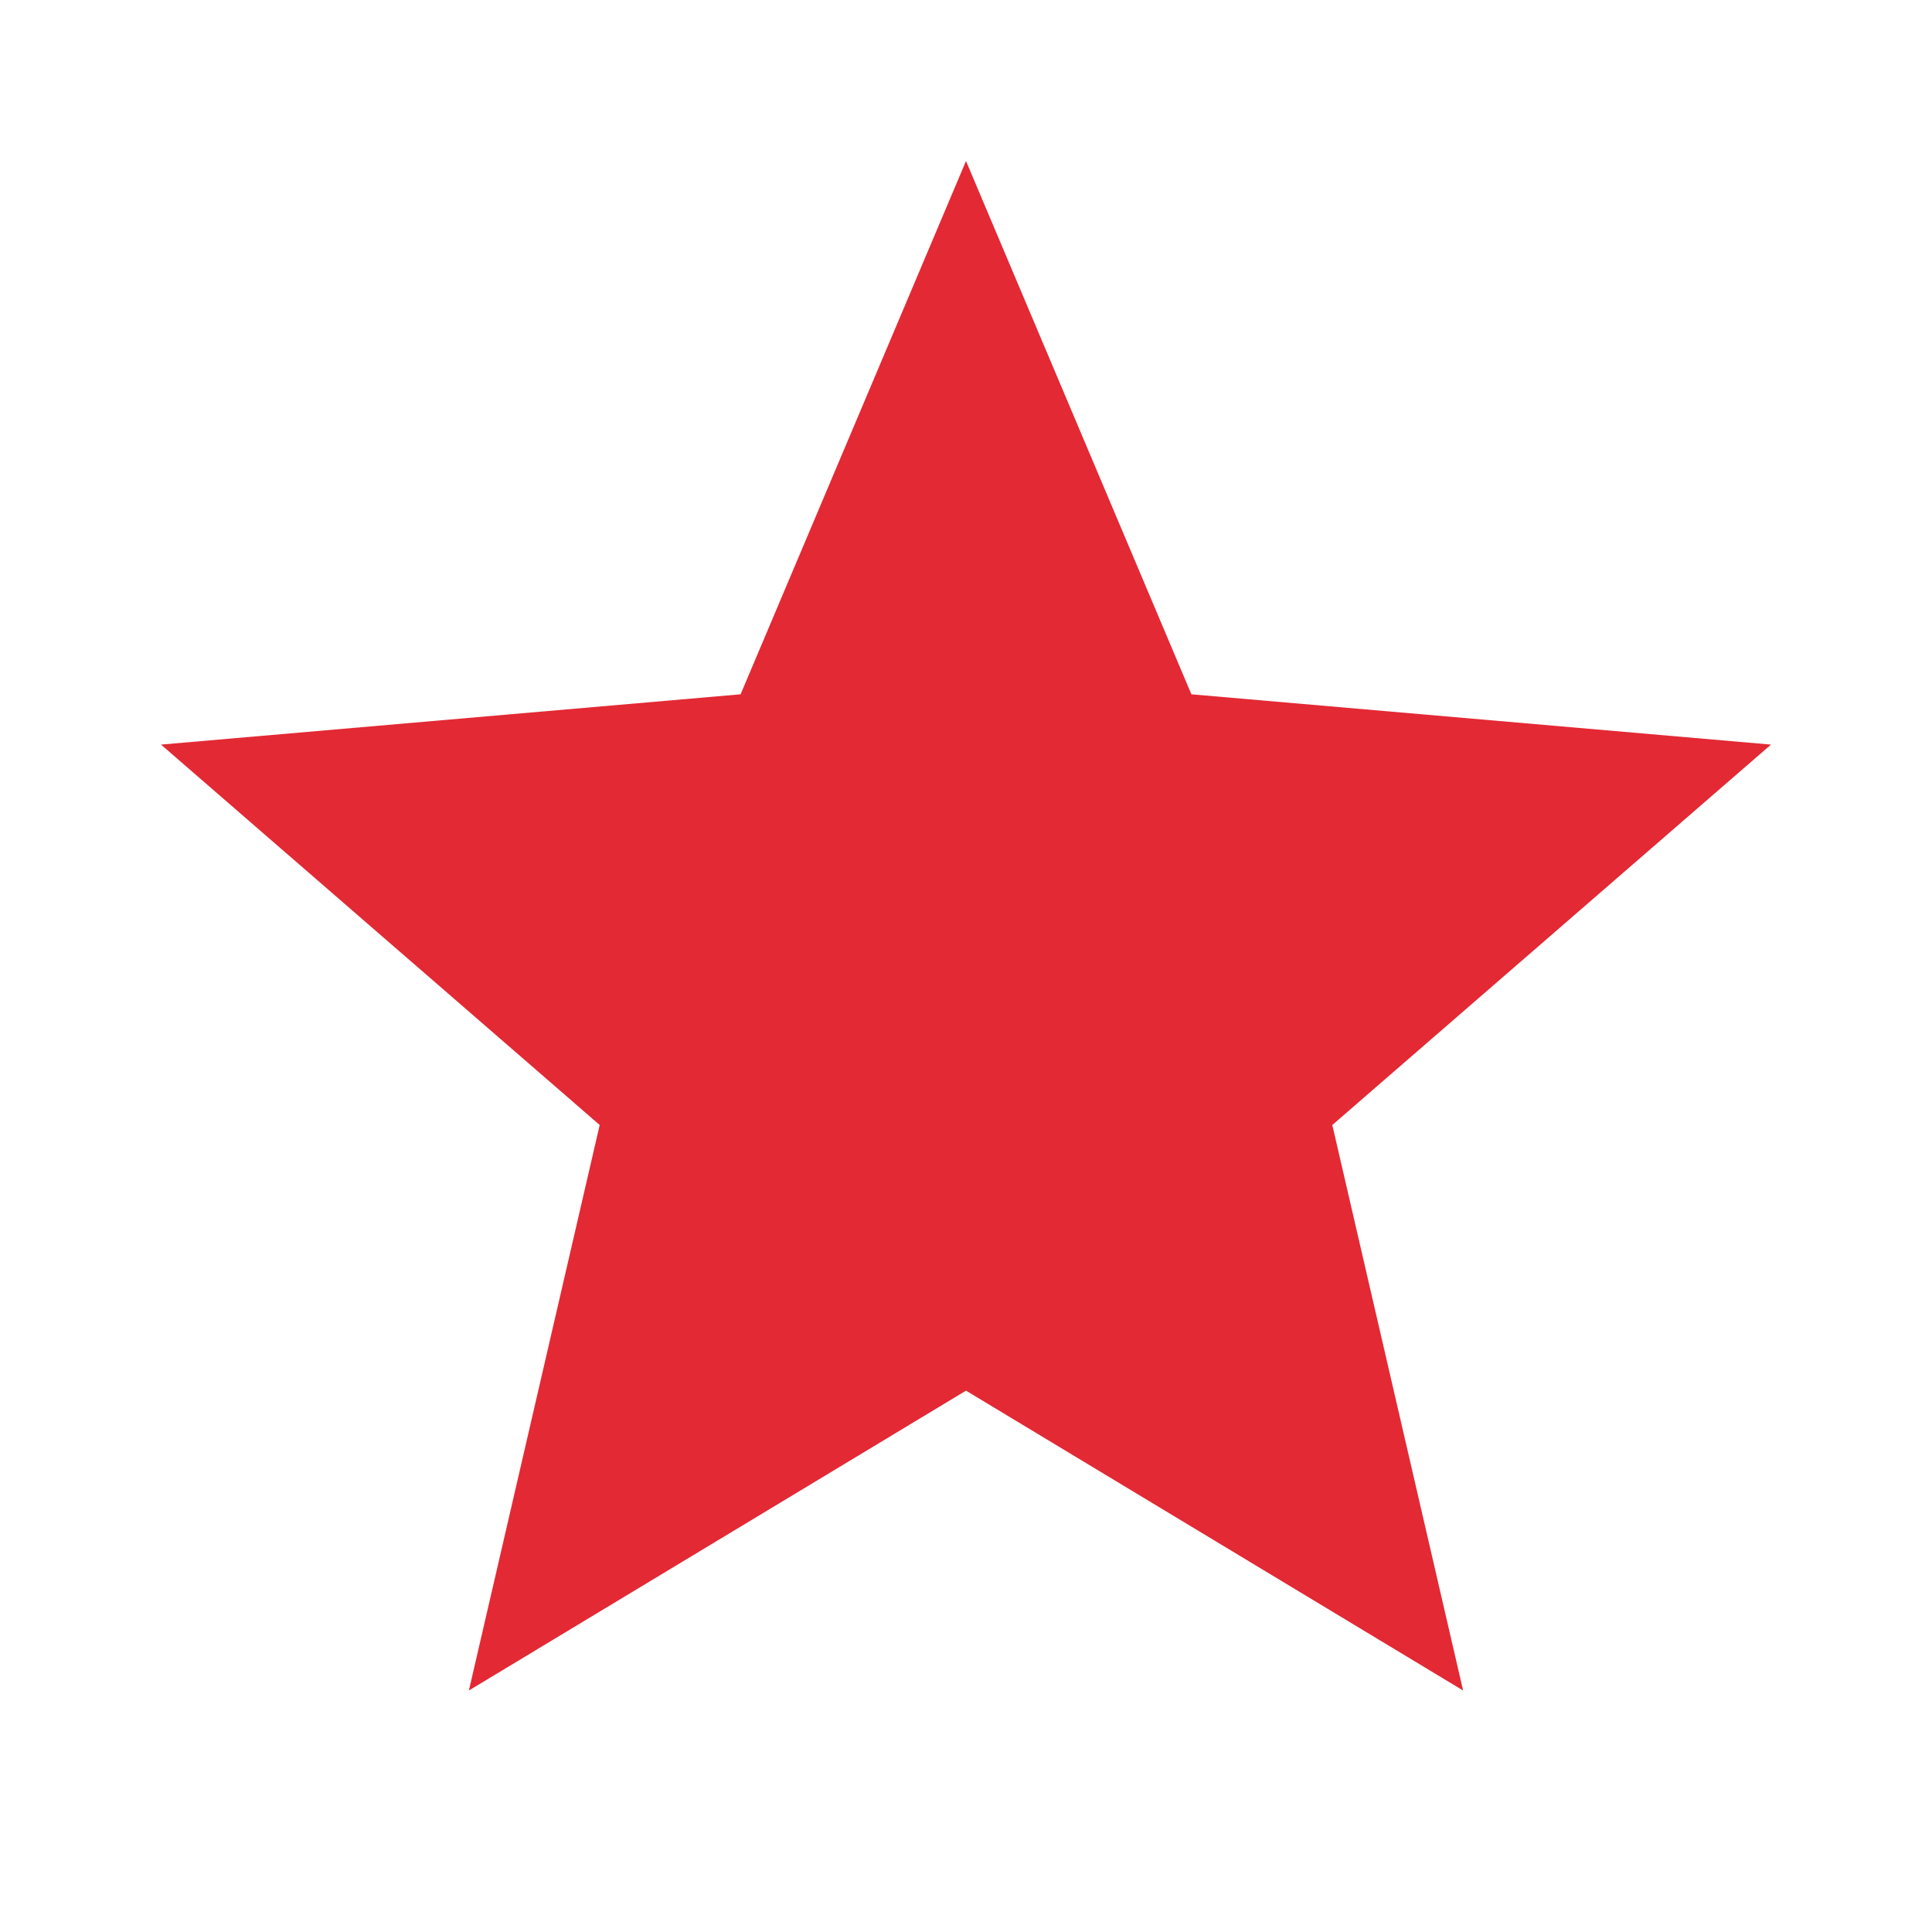
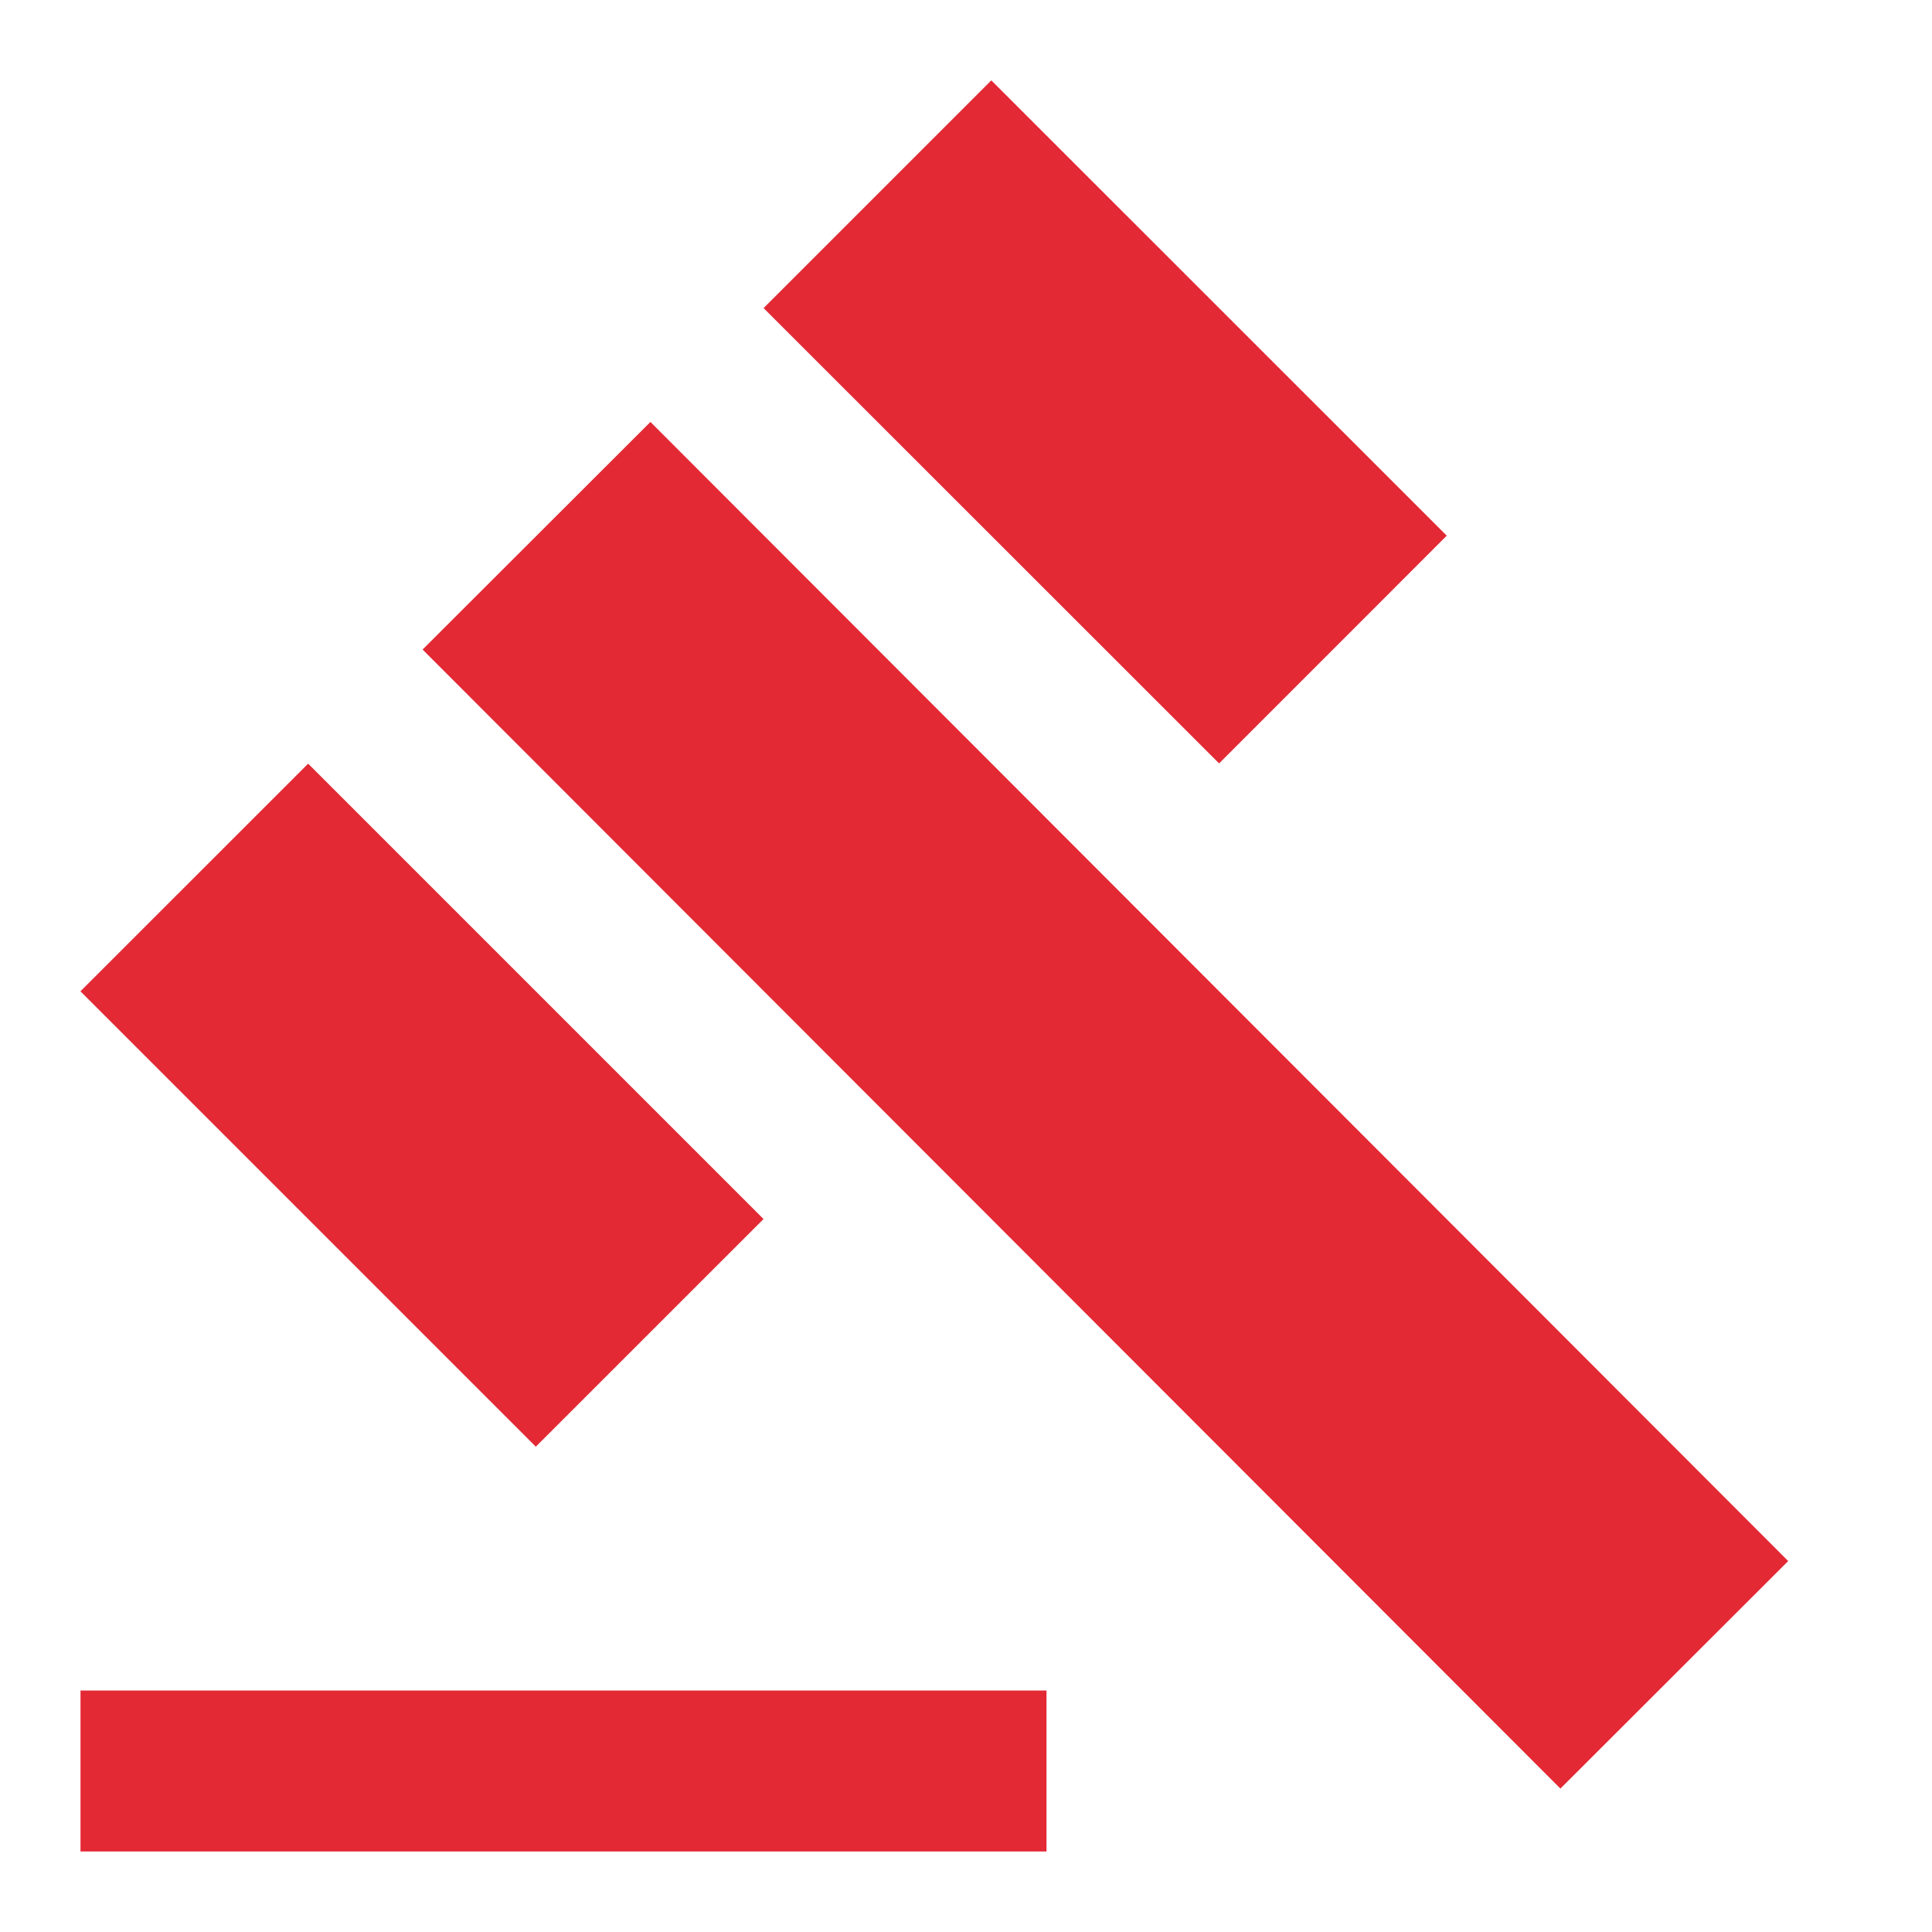
<svg xmlns="http://www.w3.org/2000/svg" width="30" height="30" viewBox="0 0 30 30" fill="none">
-   <path d="M7.281 26.25L9.312 17.469L2.5 11.562L11.5 10.781L15 2.5L18.5 10.781L27.5 11.562L20.688 17.469L22.719 26.25L15 21.594L7.281 26.25Z" fill="#E32934" />
+   <path d="M6.562 10.086L10.1 6.552L27.767 24.24L24.23 27.773L6.562 10.086ZM11.857 4.784L15.393 1.248L22.465 8.318L18.93 11.854L11.857 4.784ZM1.249 15.393L4.785 11.858L11.856 18.929L8.32 22.464L1.249 15.393ZM1.25 26.25H16.25V28.75H1.25V26.25Z" fill="#E32934" />
</svg>
